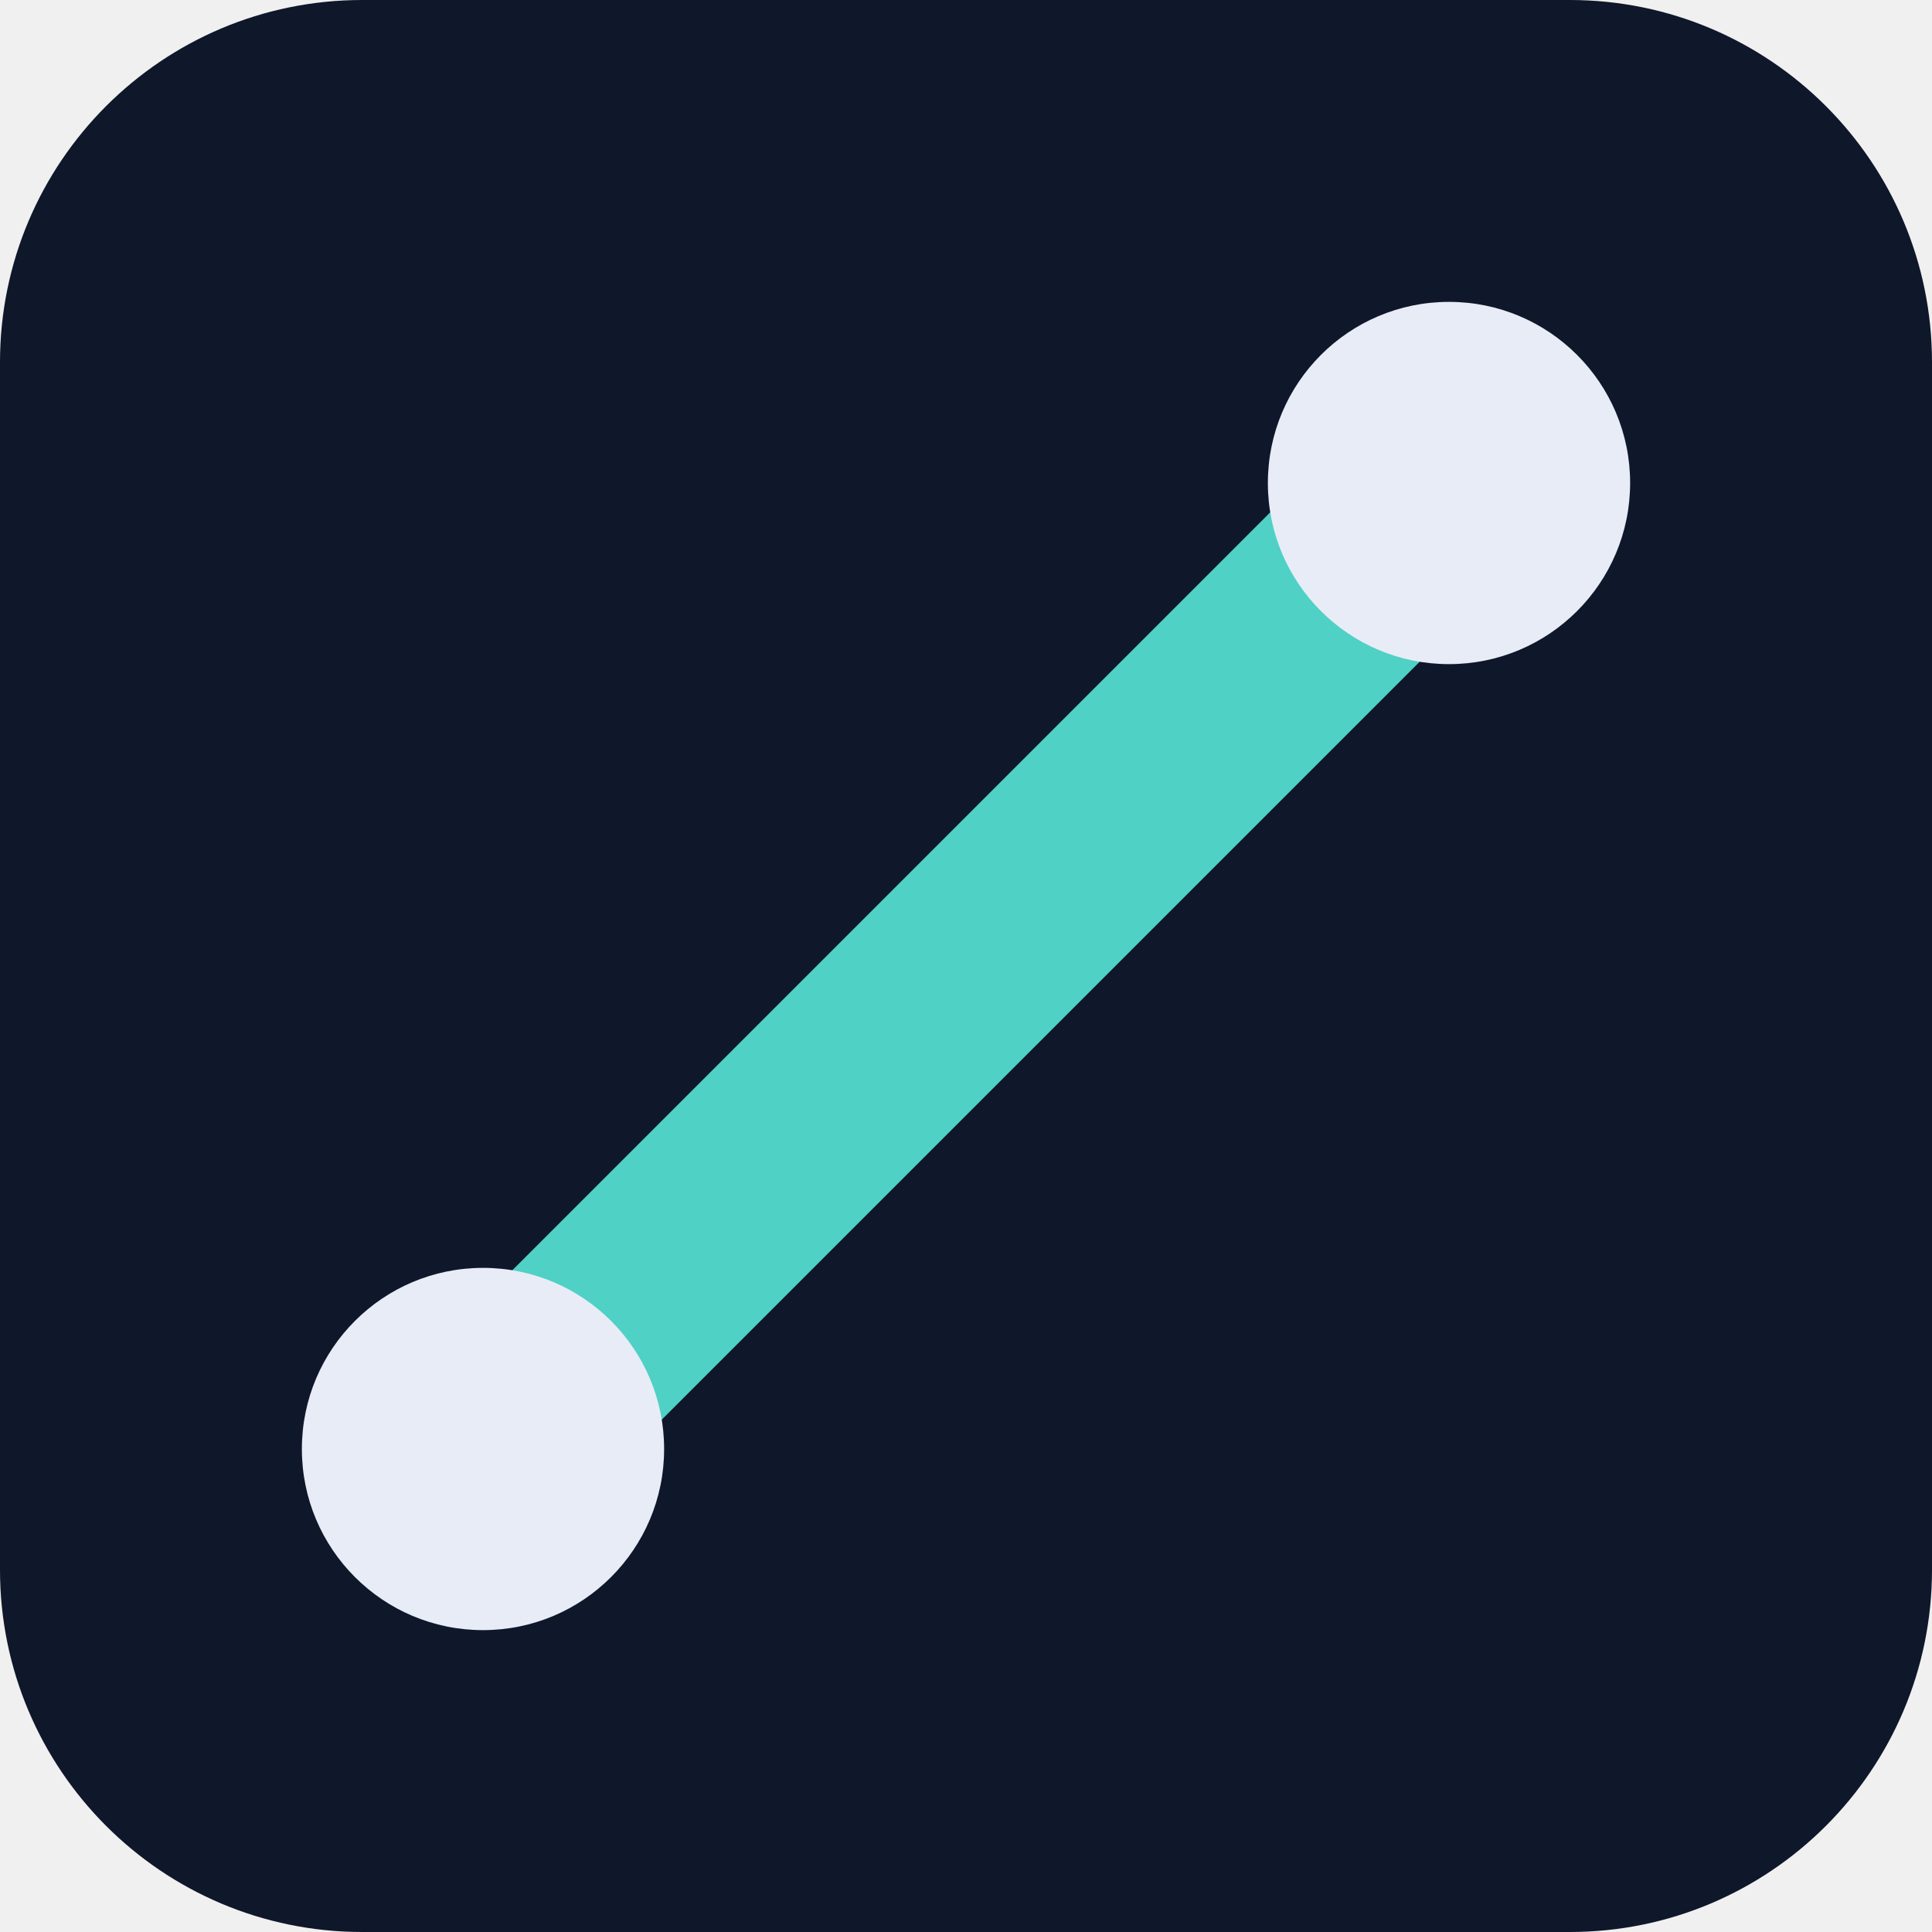
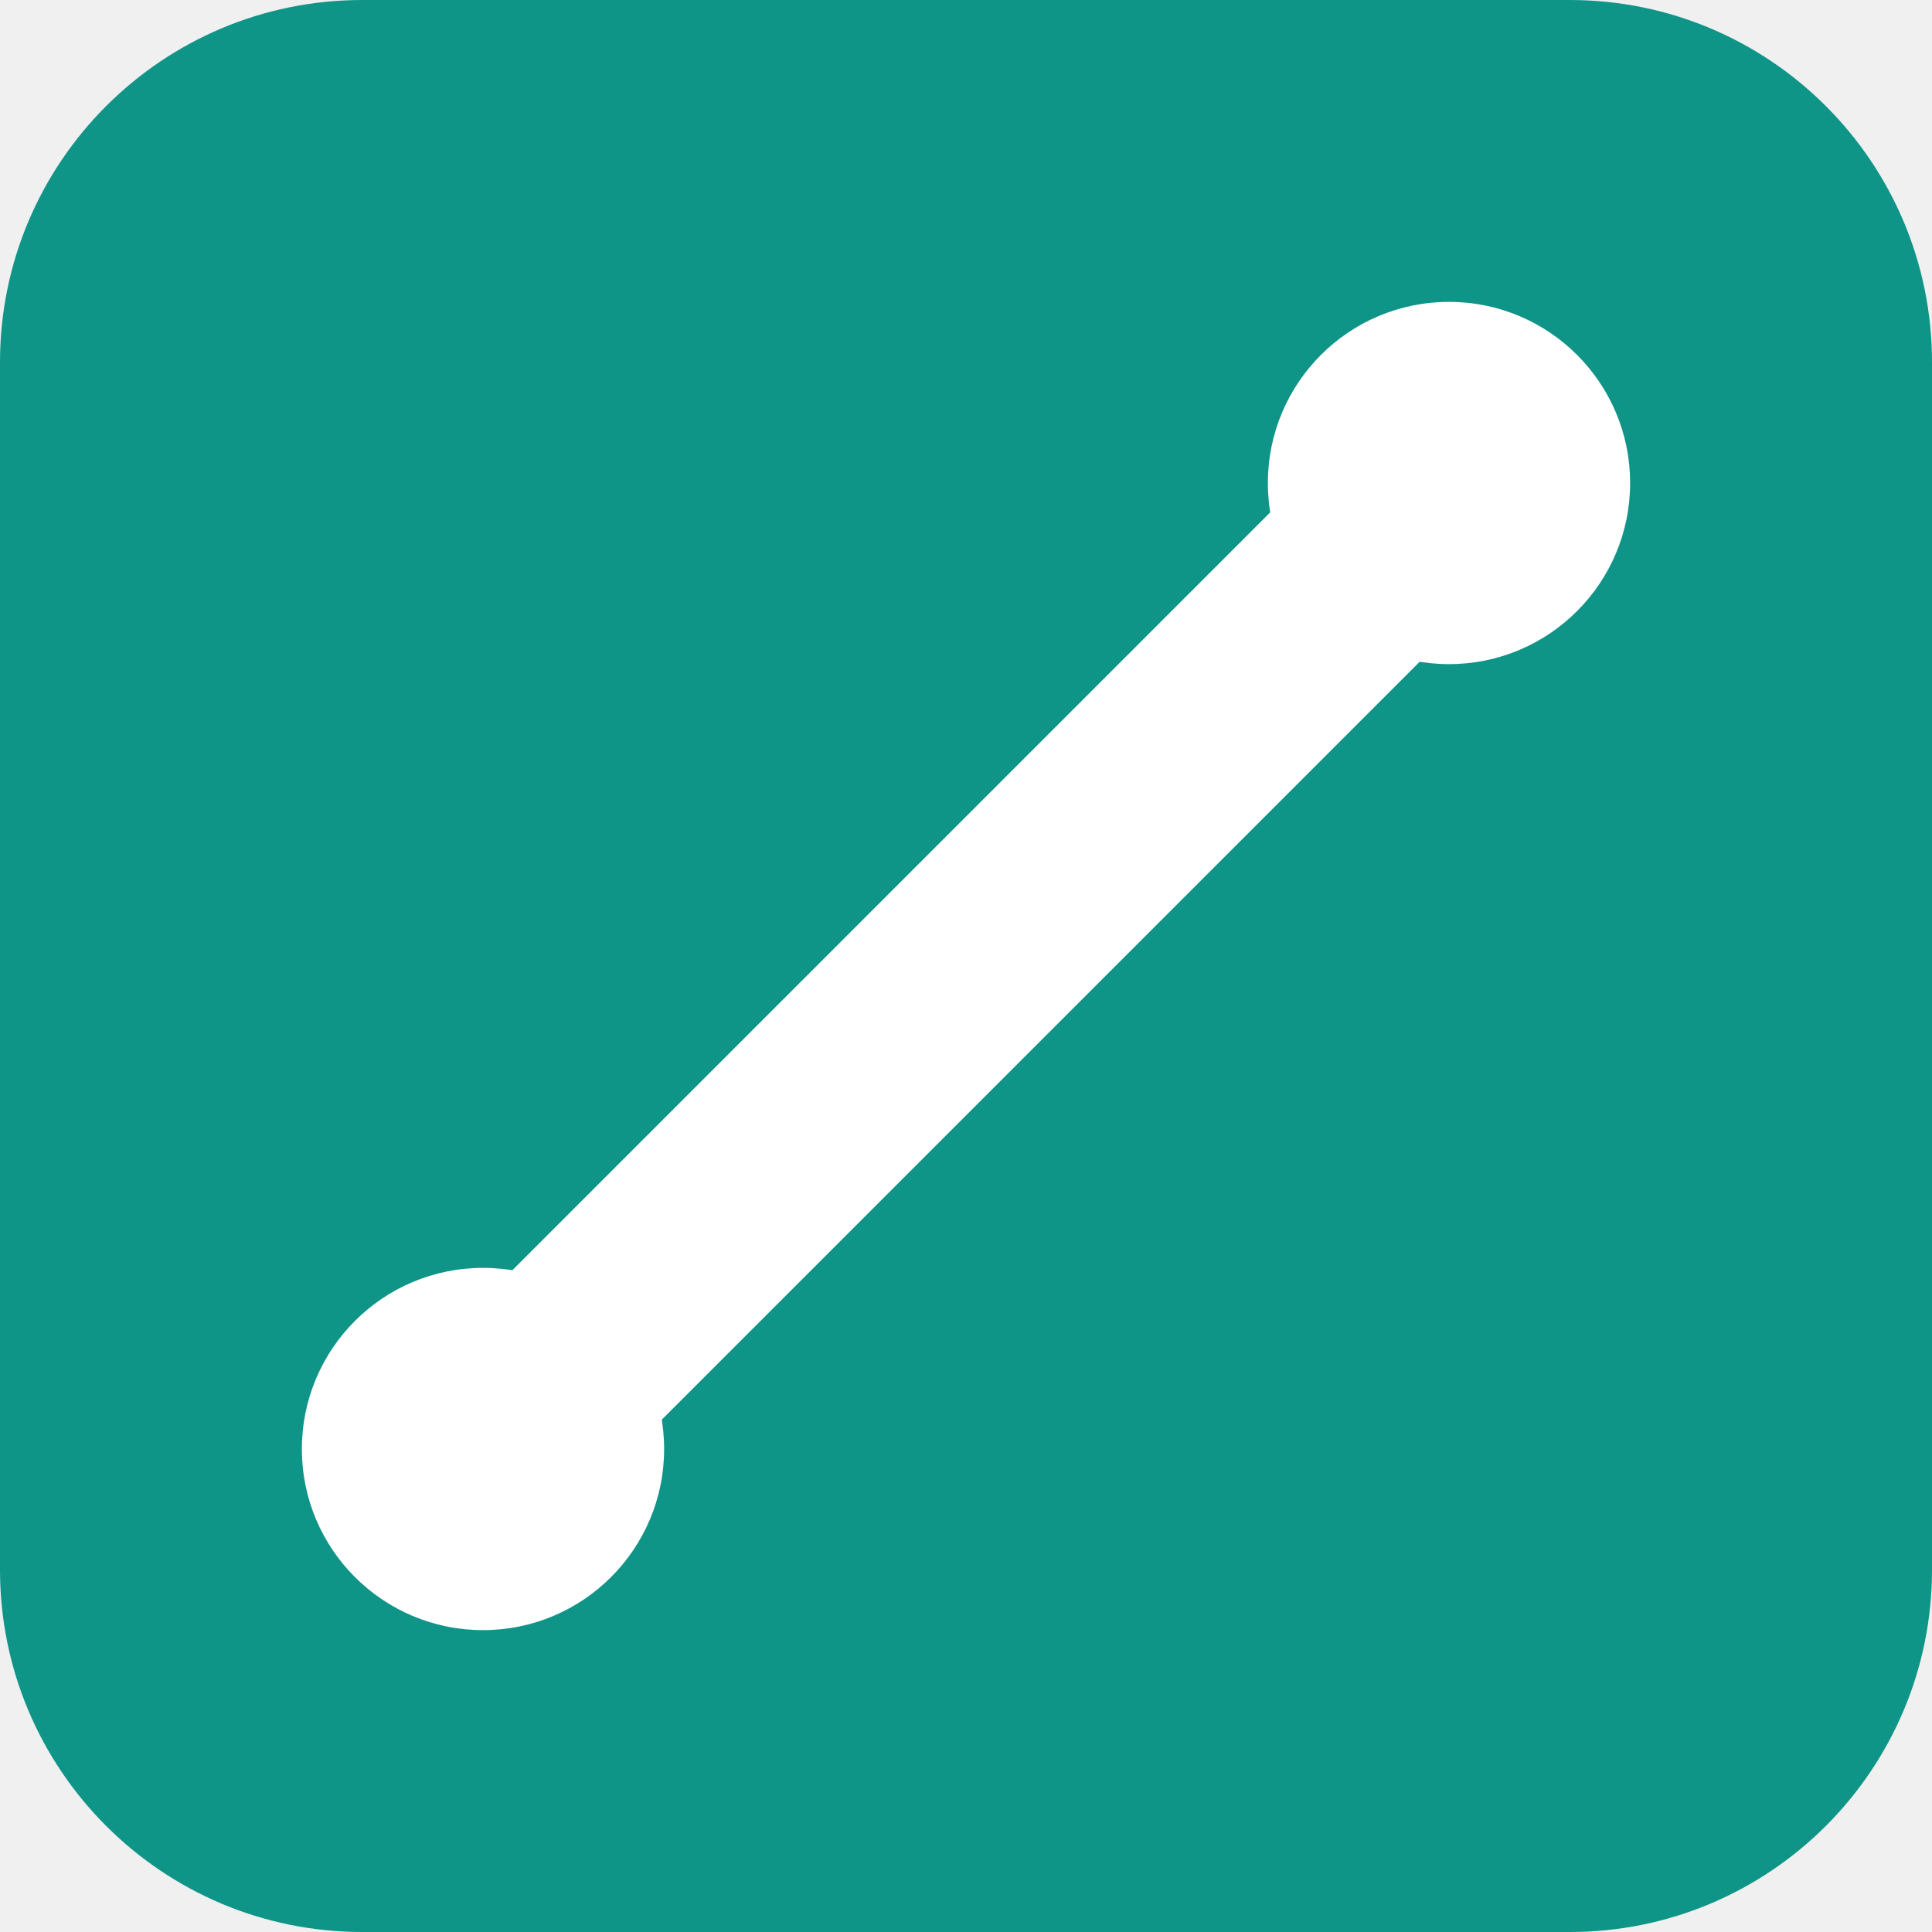
<svg xmlns="http://www.w3.org/2000/svg" viewBox="0 0 64 64" width="64" height="64">
-   <rect width="64" height="64" rx="12" fill="#0f172a" />
-   <line x1="16" y1="48" x2="48" y2="16" stroke="#4fd1c5" stroke-width="7" stroke-linecap="round" />
-   <circle cx="16" cy="48" r="6" fill="#e8ecf7" />
-   <circle cx="48" cy="16" r="6" fill="#e8ecf7" />
+   <rect width="64" height="64" rx="12" fill="#0f9488" />
+   <line x1="16" y1="48" x2="48" y2="16" stroke="#ffffff" stroke-width="7" stroke-linecap="round" />
+   <circle cx="16" cy="48" r="6" fill="#ffffff" />
+   <circle cx="48" cy="16" r="6" fill="#ffffff" />
</svg>
